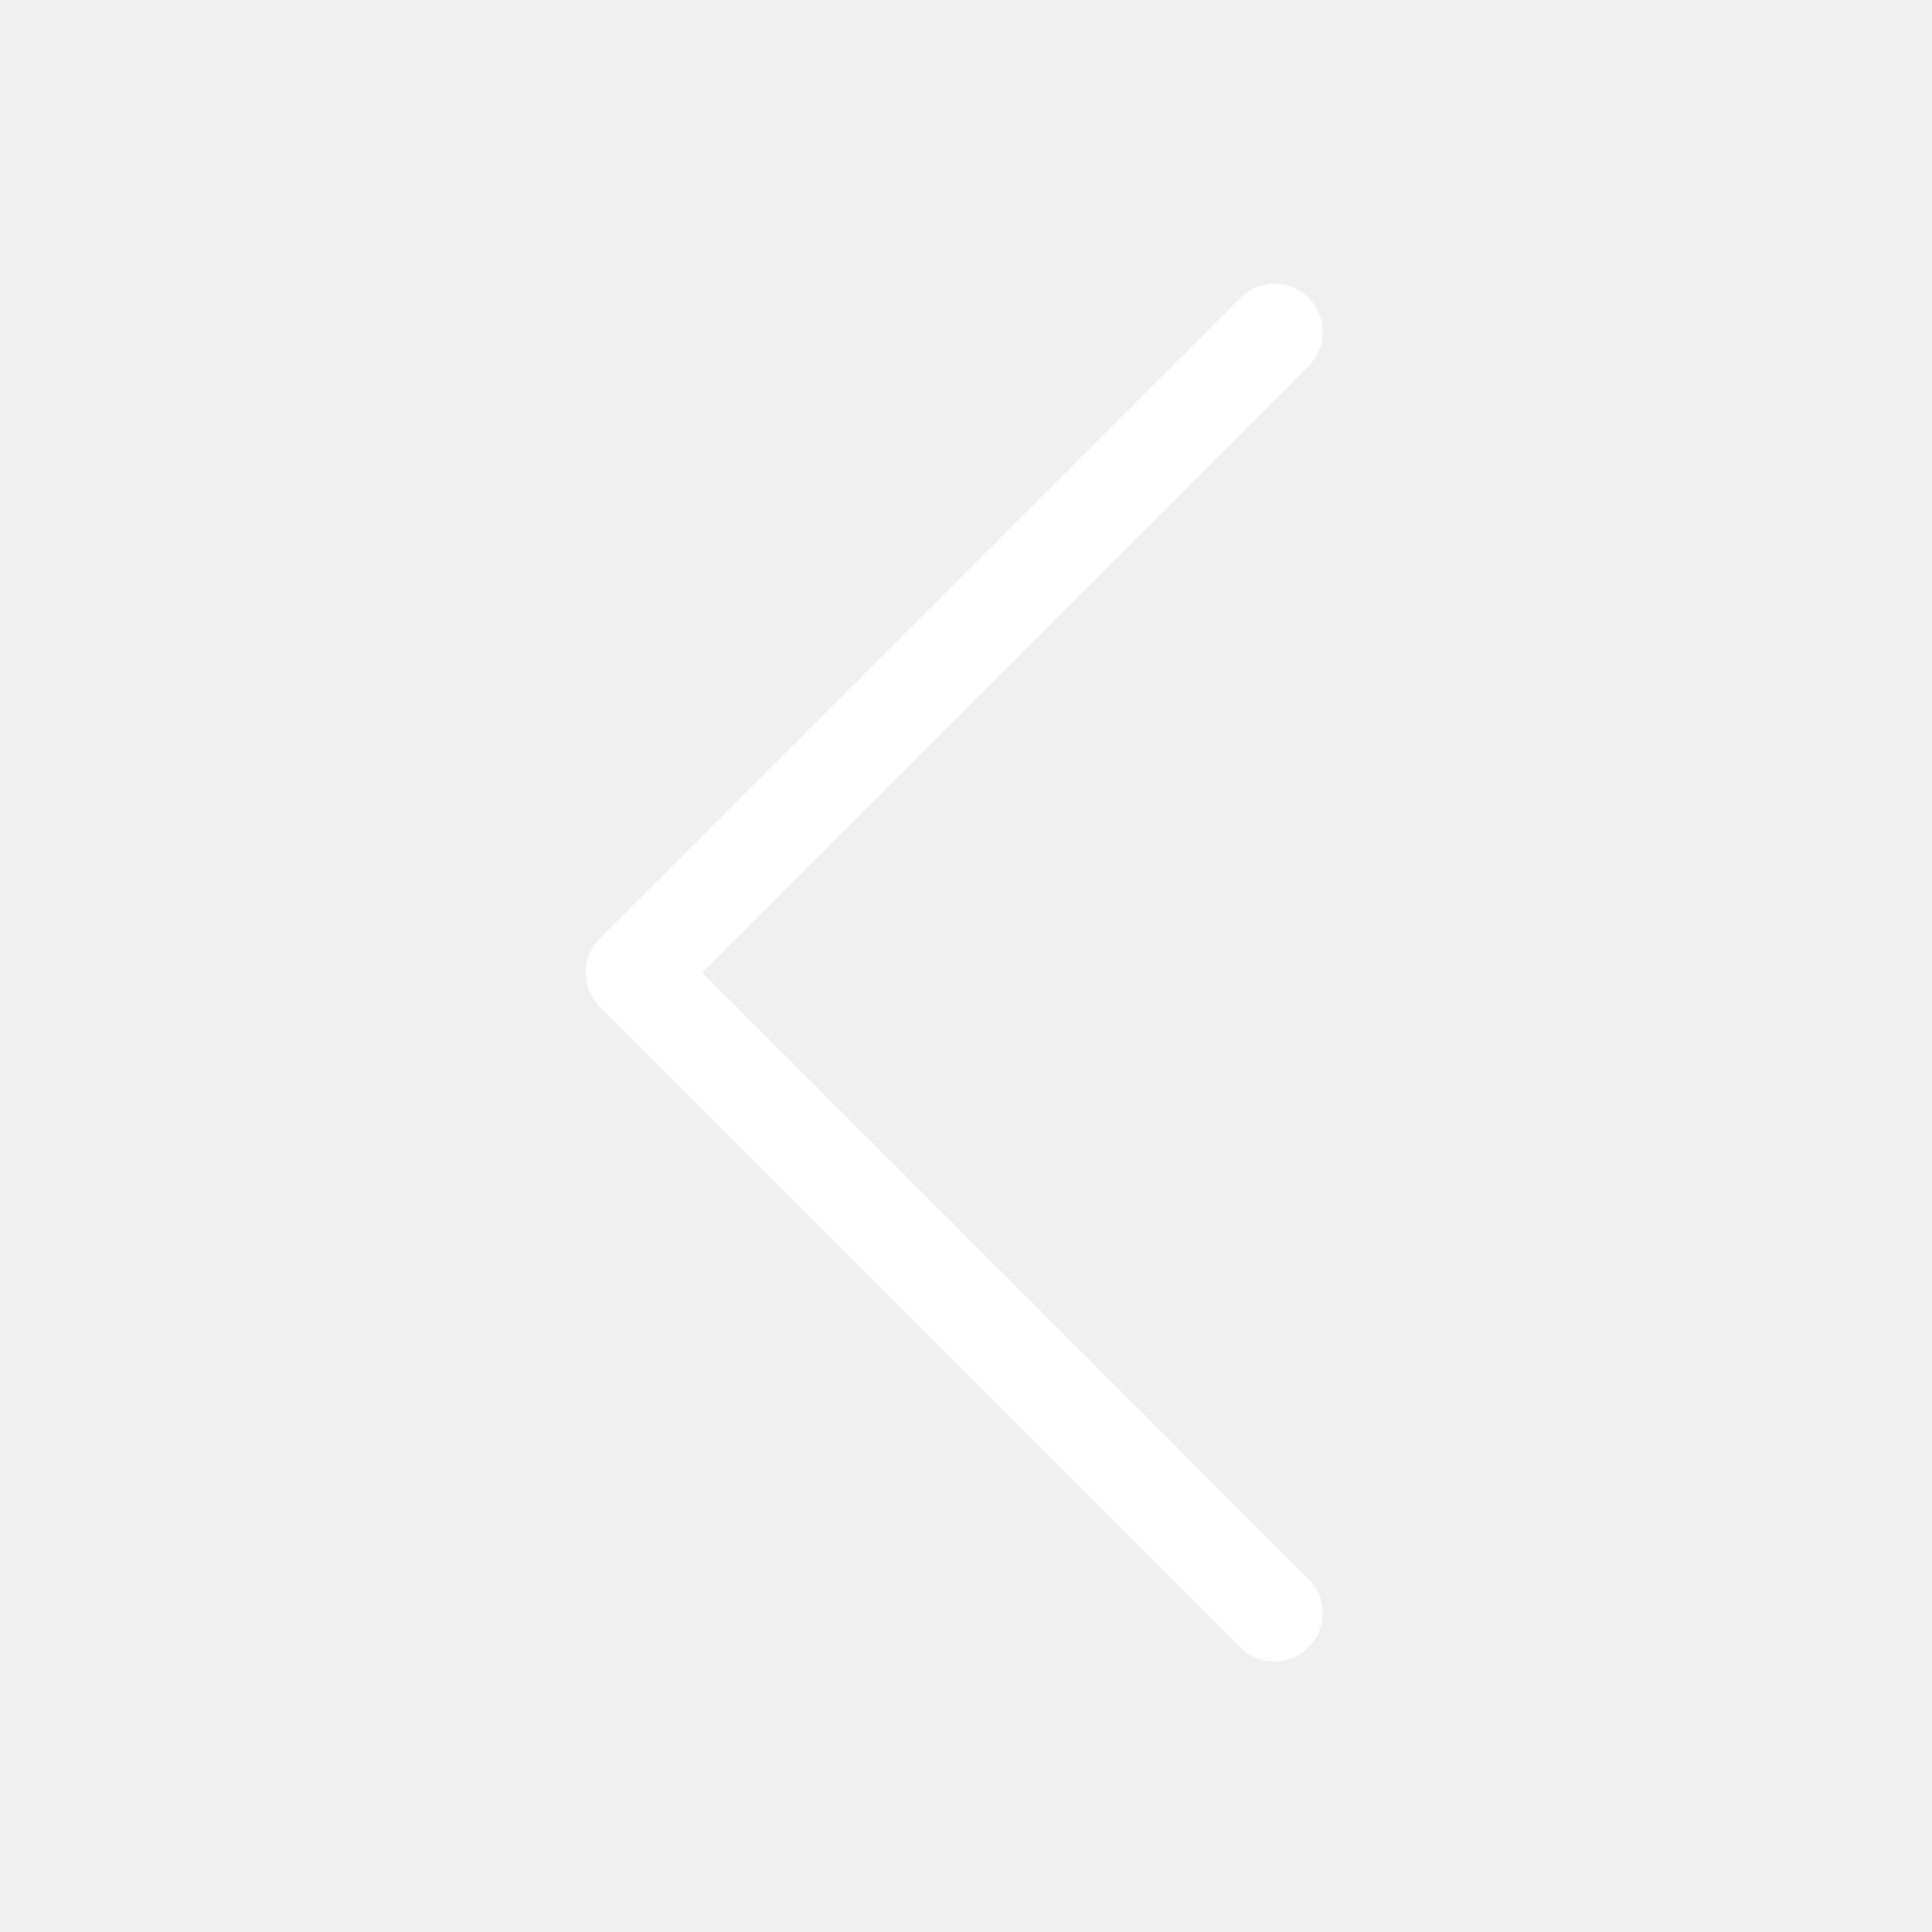
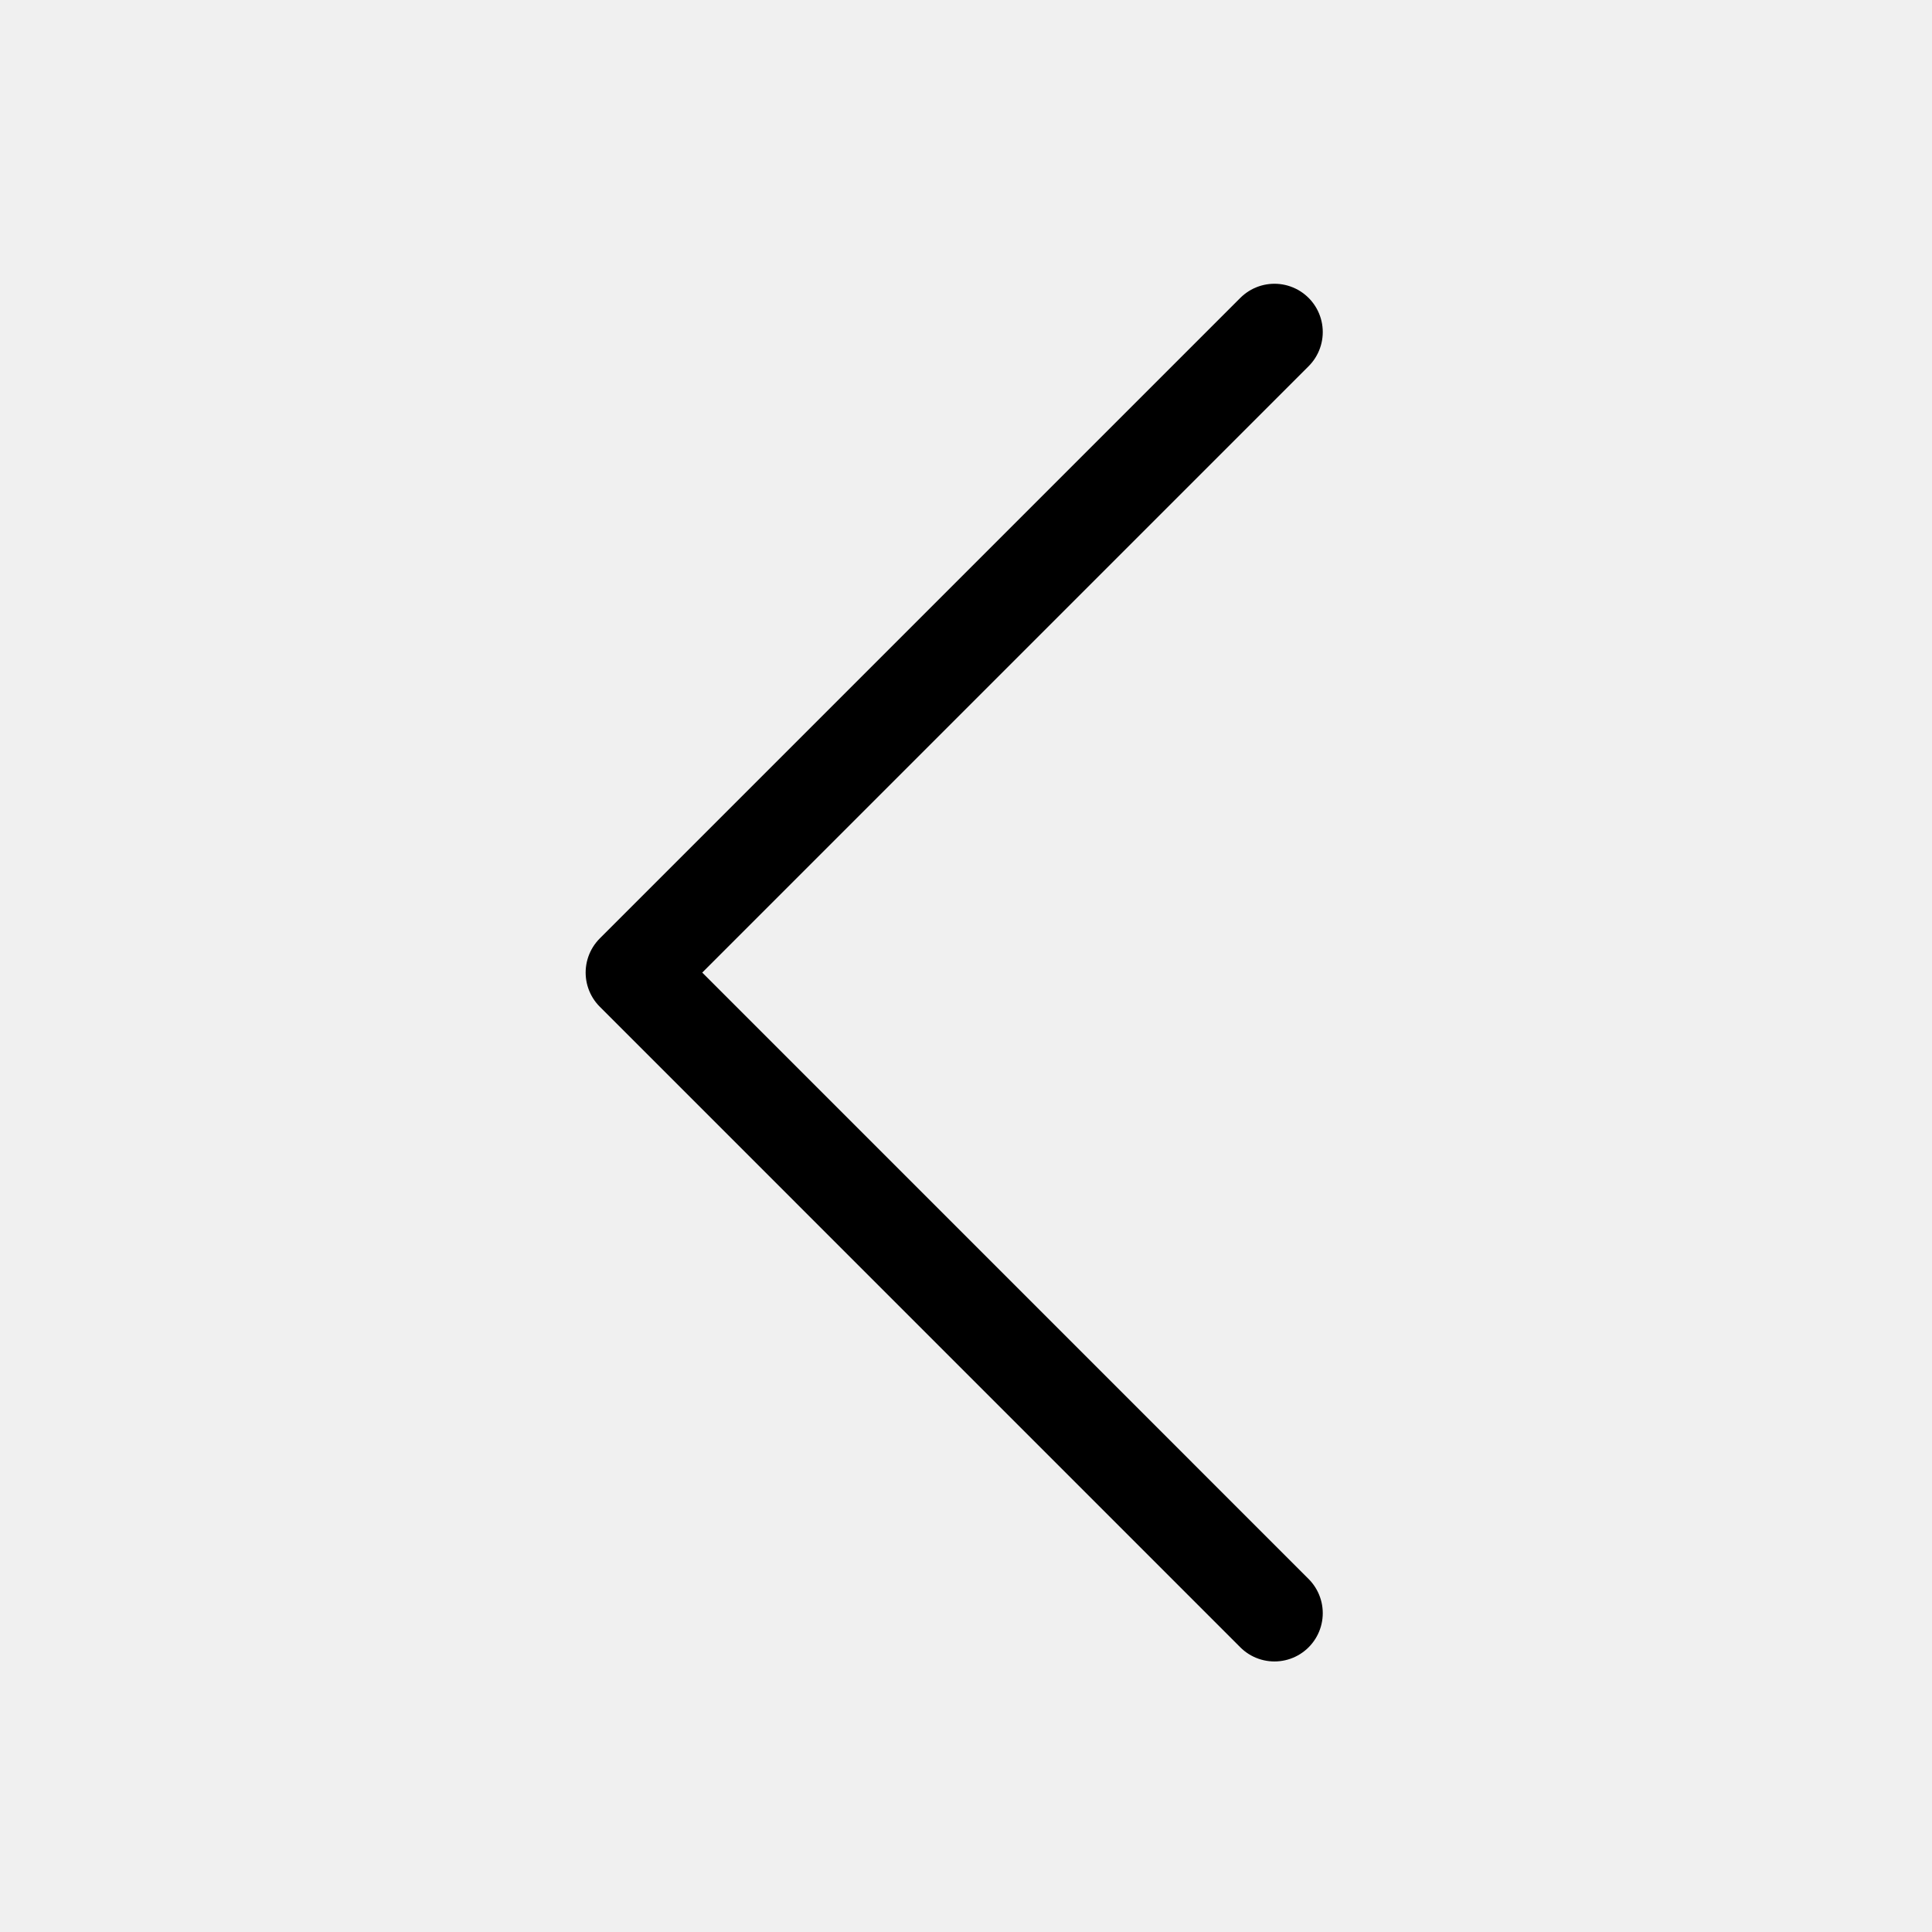
<svg xmlns="http://www.w3.org/2000/svg" id="Btn_Back" width="32" height="32" viewBox="0 0 32 32">
  <rect id="사각형_47" data-name="사각형 47" width="32" height="32" fill="#fe6739" opacity="0" />
-   <path id="패스_68" data-name="패스 68" d="M1810.532-2629.682l-10.609,10.609,10.609,10.61" transform="translate(-1789.423 2635.182)" fill="none" stroke="#fff" stroke-linecap="round" stroke-linejoin="round" stroke-width="1.6" />
+   <path id="패스_68" data-name="패스 68" d="M1810.532-2629.682l-10.609,10.609,10.609,10.61" transform="translate(-1789.423 2635.182)" fill="none" stroke="#000" stroke-linecap="round" stroke-linejoin="round" stroke-width="1.6" />
</svg>
